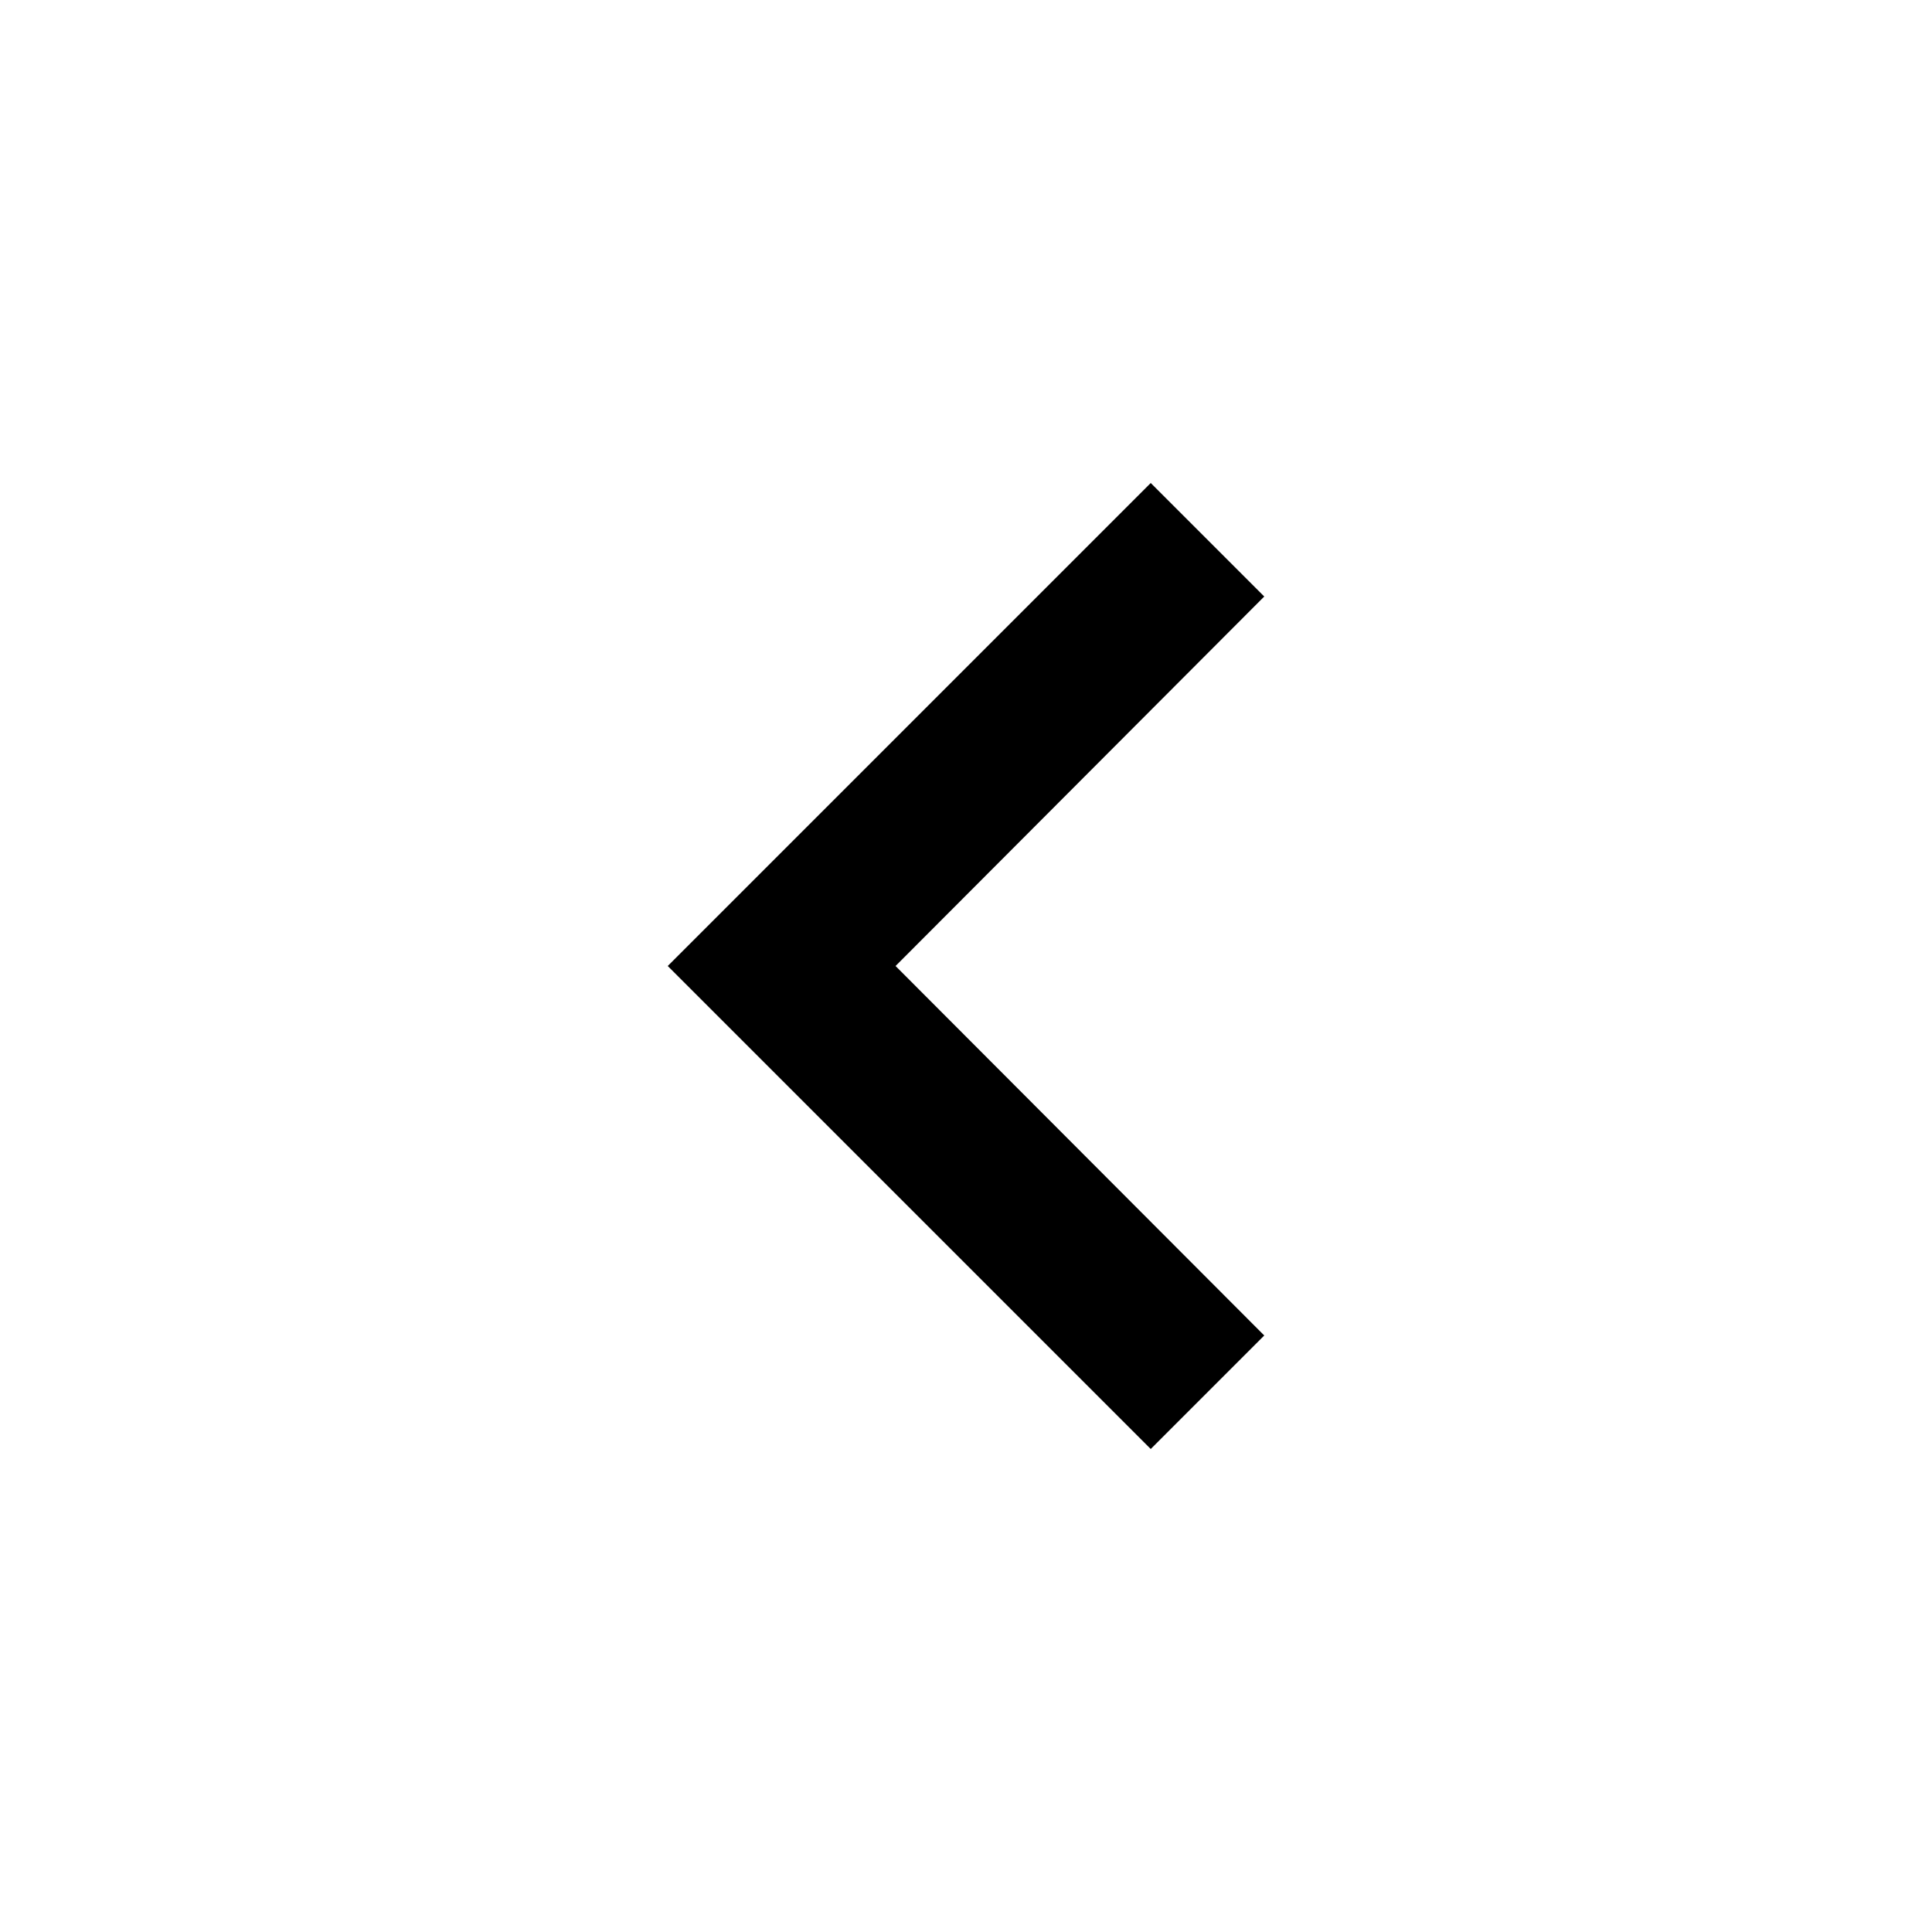
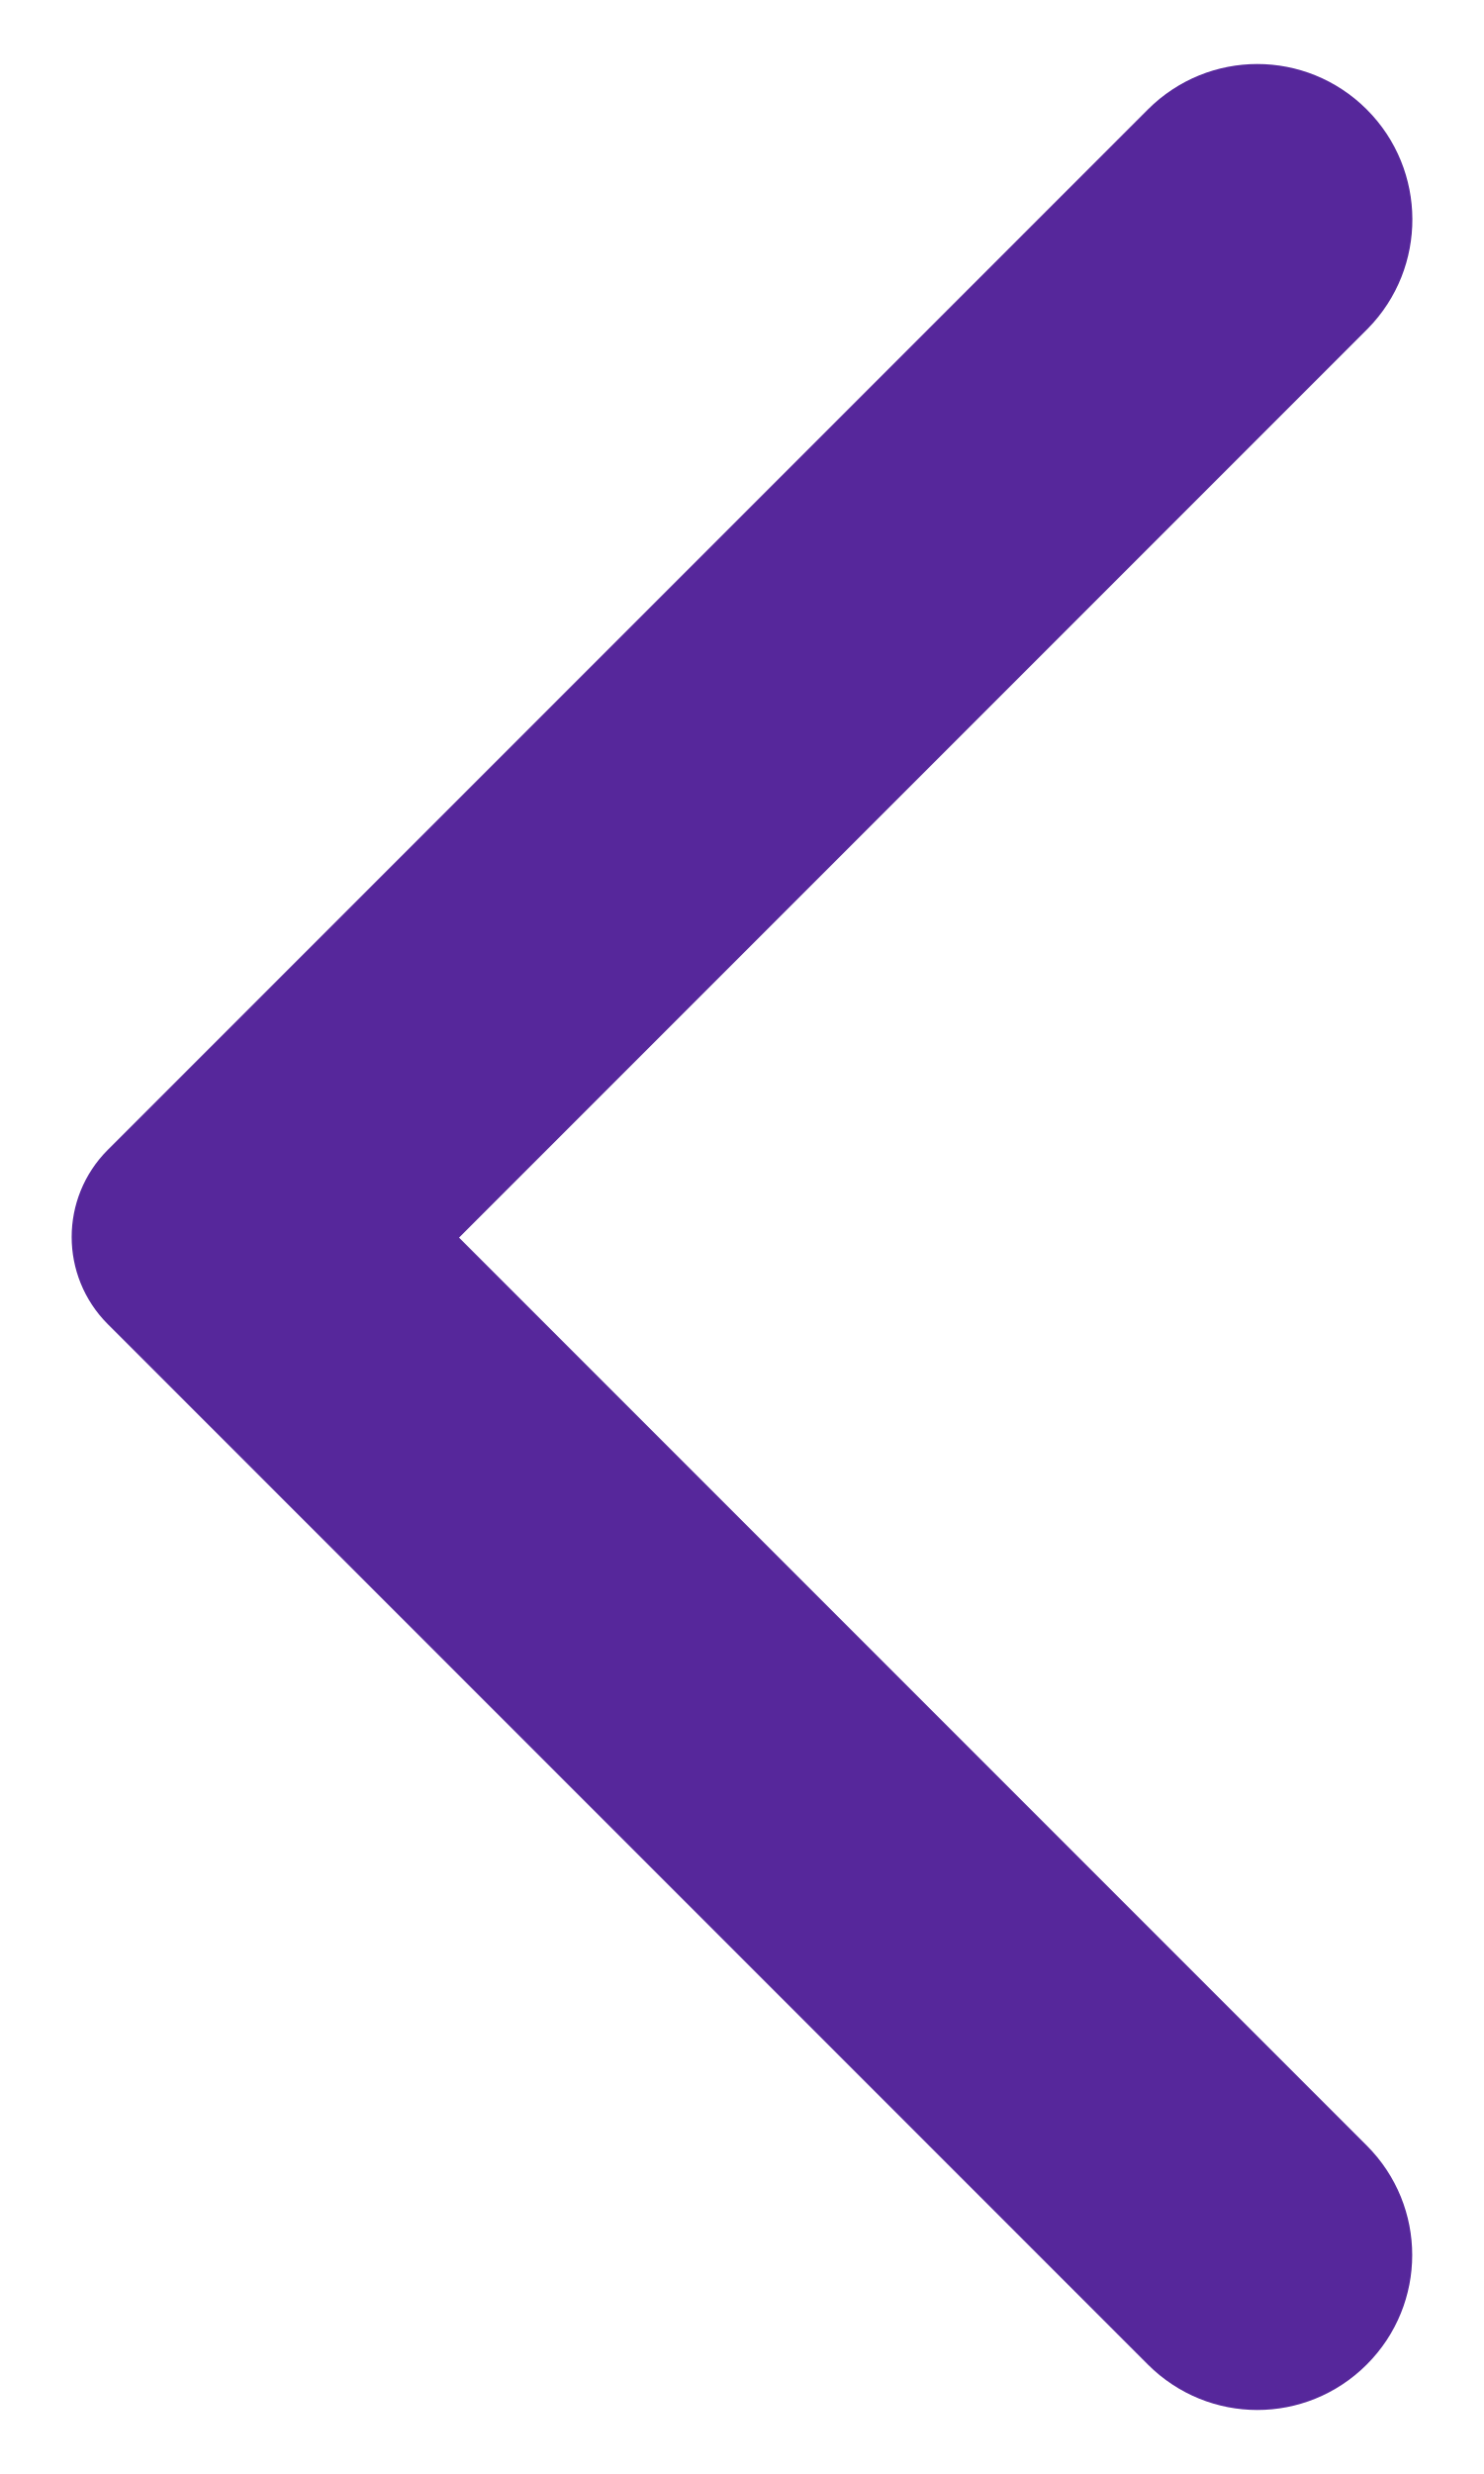
- <svg xmlns="http://www.w3.org/2000/svg" width="24" height="24" viewBox="0 0 24 24" fill="none">
-   <path d="M15.705 7.41L14.295 6L8.295 12L14.295 18L15.705 16.59L11.125 12L15.705 7.41Z" fill="black" />
+ <svg xmlns="http://www.w3.org/2000/svg" width="12" height="20" viewBox="0 0 12 20" fill="none">
+   <path d="M11.052 0.885C10.562 0.395 9.772 0.395 9.282 0.885L0.872 9.295C0.482 9.685 0.482 10.315 0.872 10.705L9.282 19.115C9.772 19.605 10.562 19.605 11.052 19.115C11.542 18.625 11.542 17.835 11.052 17.345L3.712 10.005L11.062 2.655C11.542 2.165 11.542 1.375 11.052 0.885Z" fill="#56279B" />
</svg>
